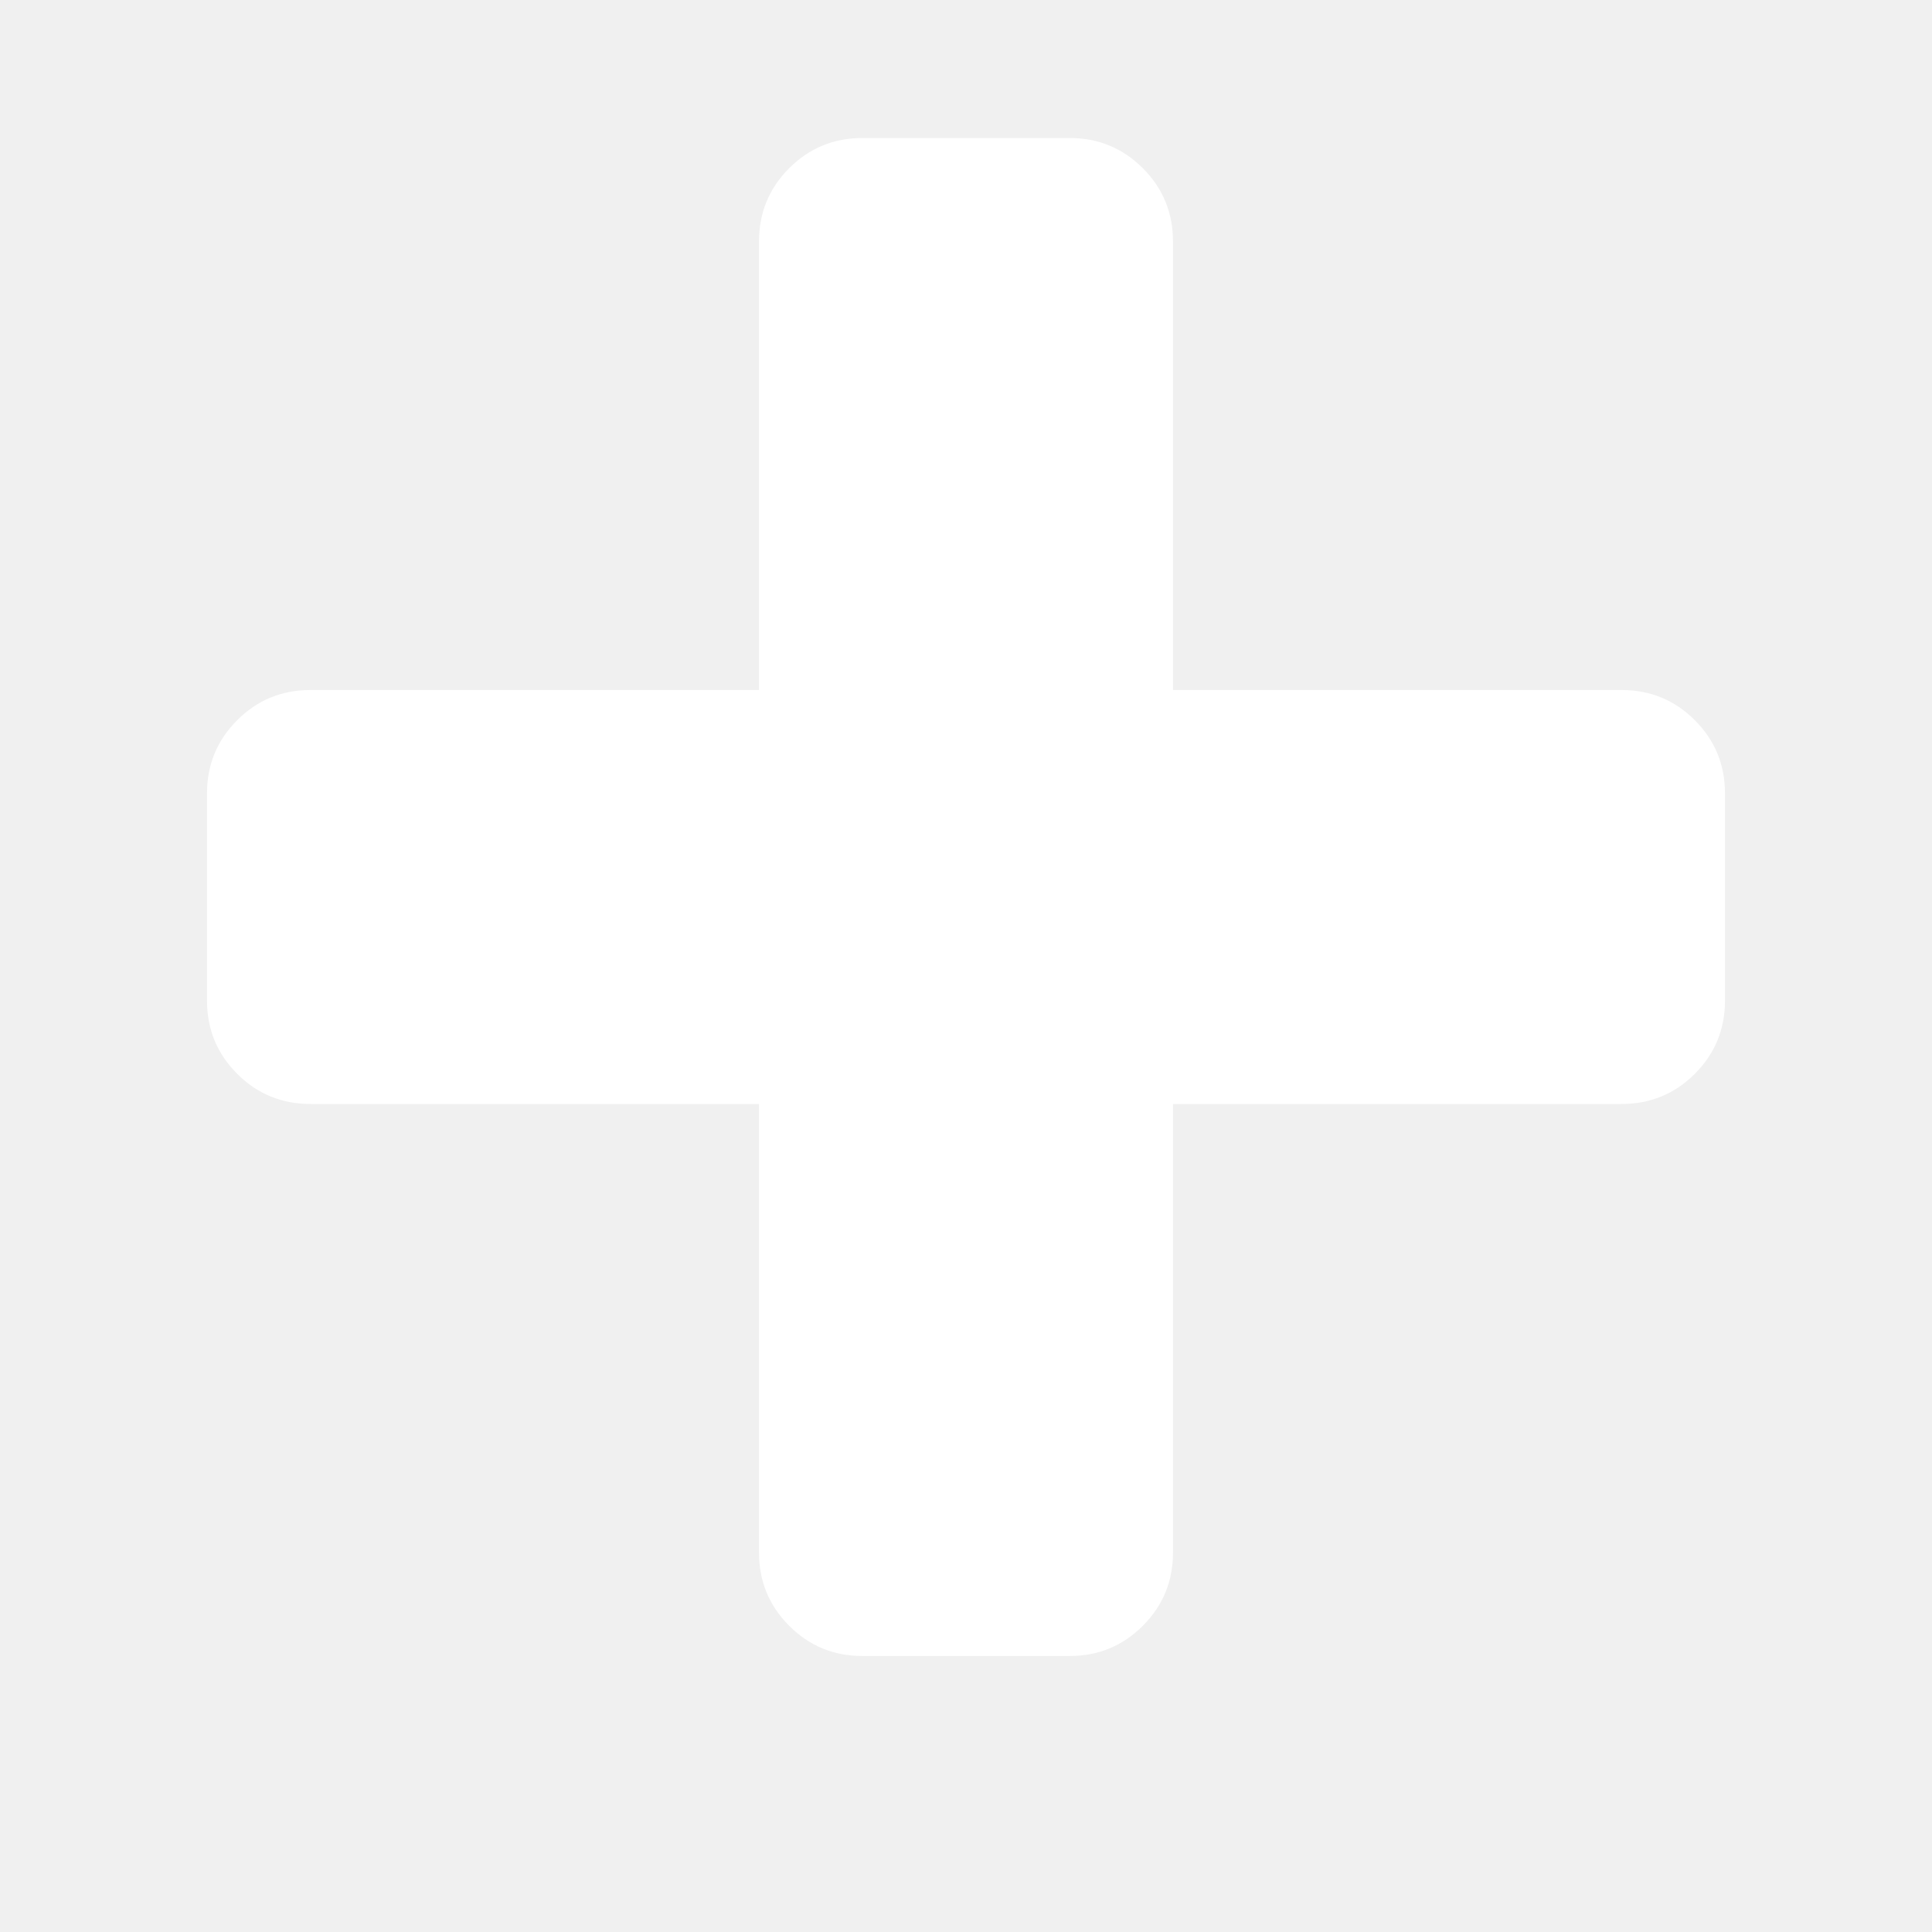
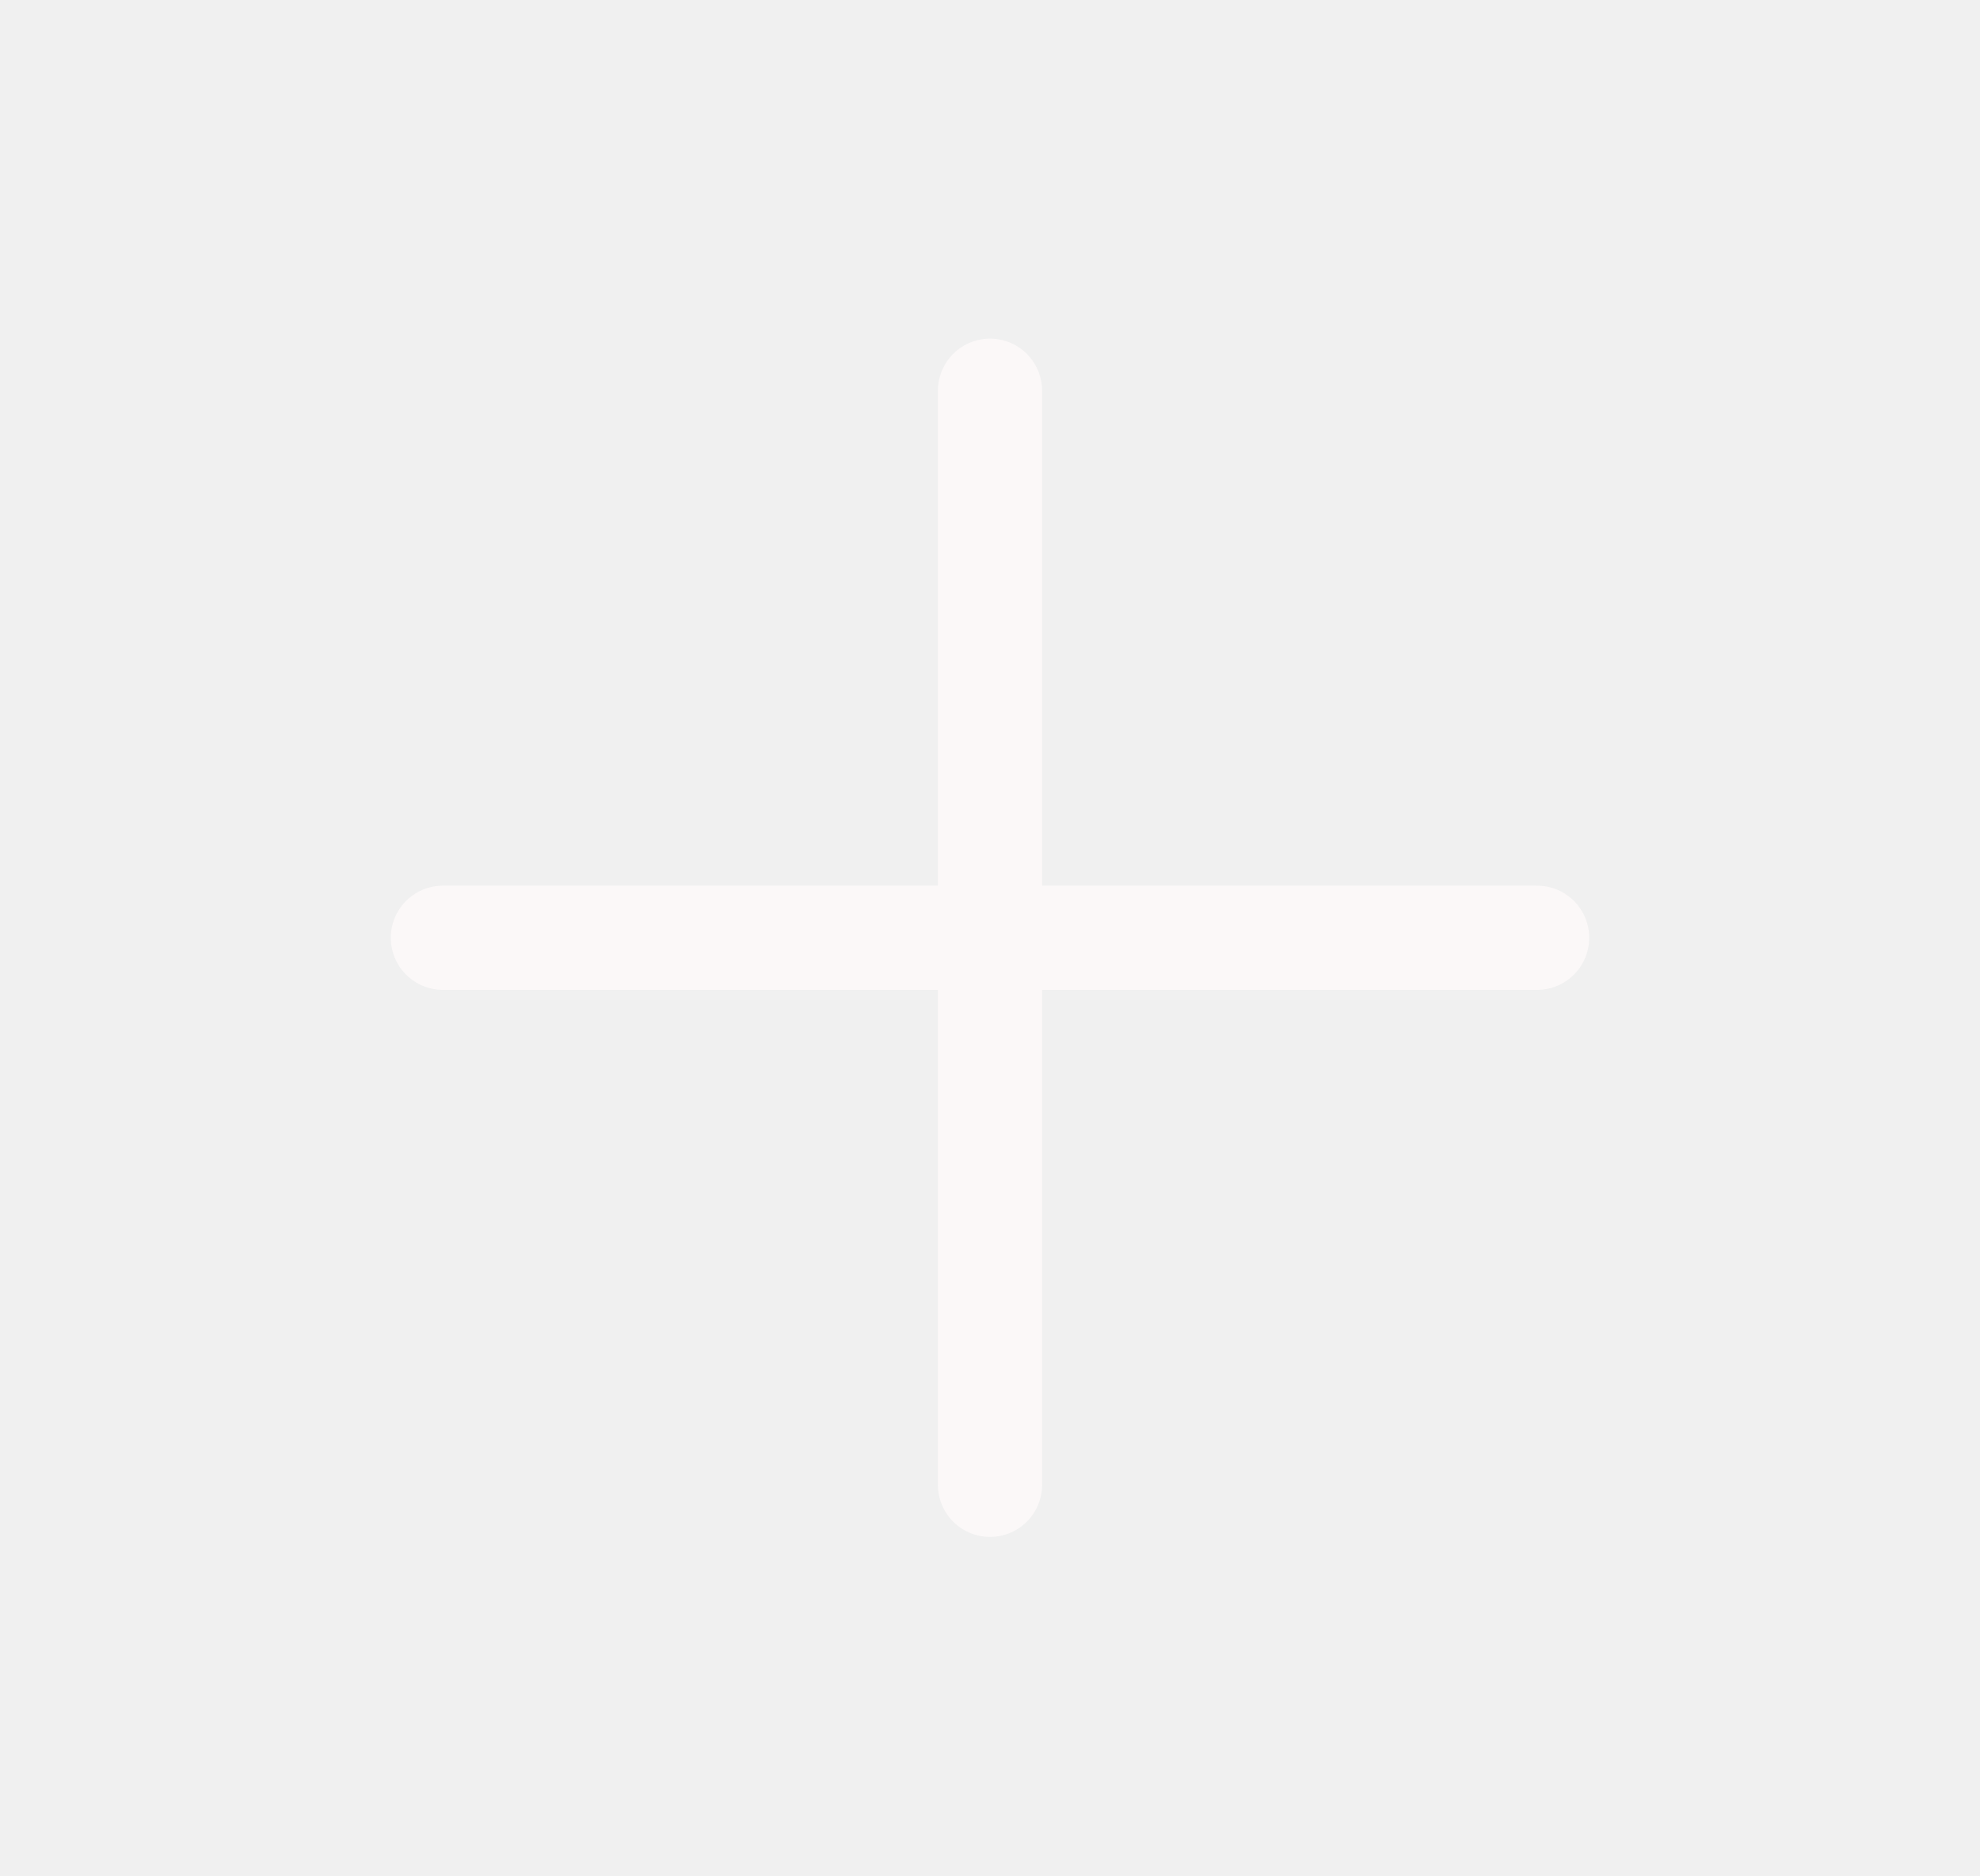
- <svg xmlns="http://www.w3.org/2000/svg" width="13" height="13" viewBox="0 0 1792 1792">
-   <path fill="#ffffff" d="M1600 736v192q0 40-28 68t-68 28h-416v416q0 40-28 68t-68 28h-192q-40 0-68-28t-28-68v-416h-416q-40 0-68-28t-28-68v-192q0-40 28-68t68-28h416v-416q0-40 28-68t68-28h192q40 0 68 28t28 68v416h416q40 0 68 28t28 68z" />
+ <svg xmlns="http://www.w3.org/2000/svg" width="19" height="18" viewBox="0 0 19 18" fill="none">
+   <g id="plus">
+     <path id="Vector" d="M9.5 3.75V14.25" stroke="#FBF8F8" stroke-linecap="round" stroke-linejoin="round" />
+     <path id="Vector_2" d="M4.25 9H14.75" stroke="#FBF8F8" stroke-linecap="round" stroke-linejoin="round" />
+   </g>
</svg>
